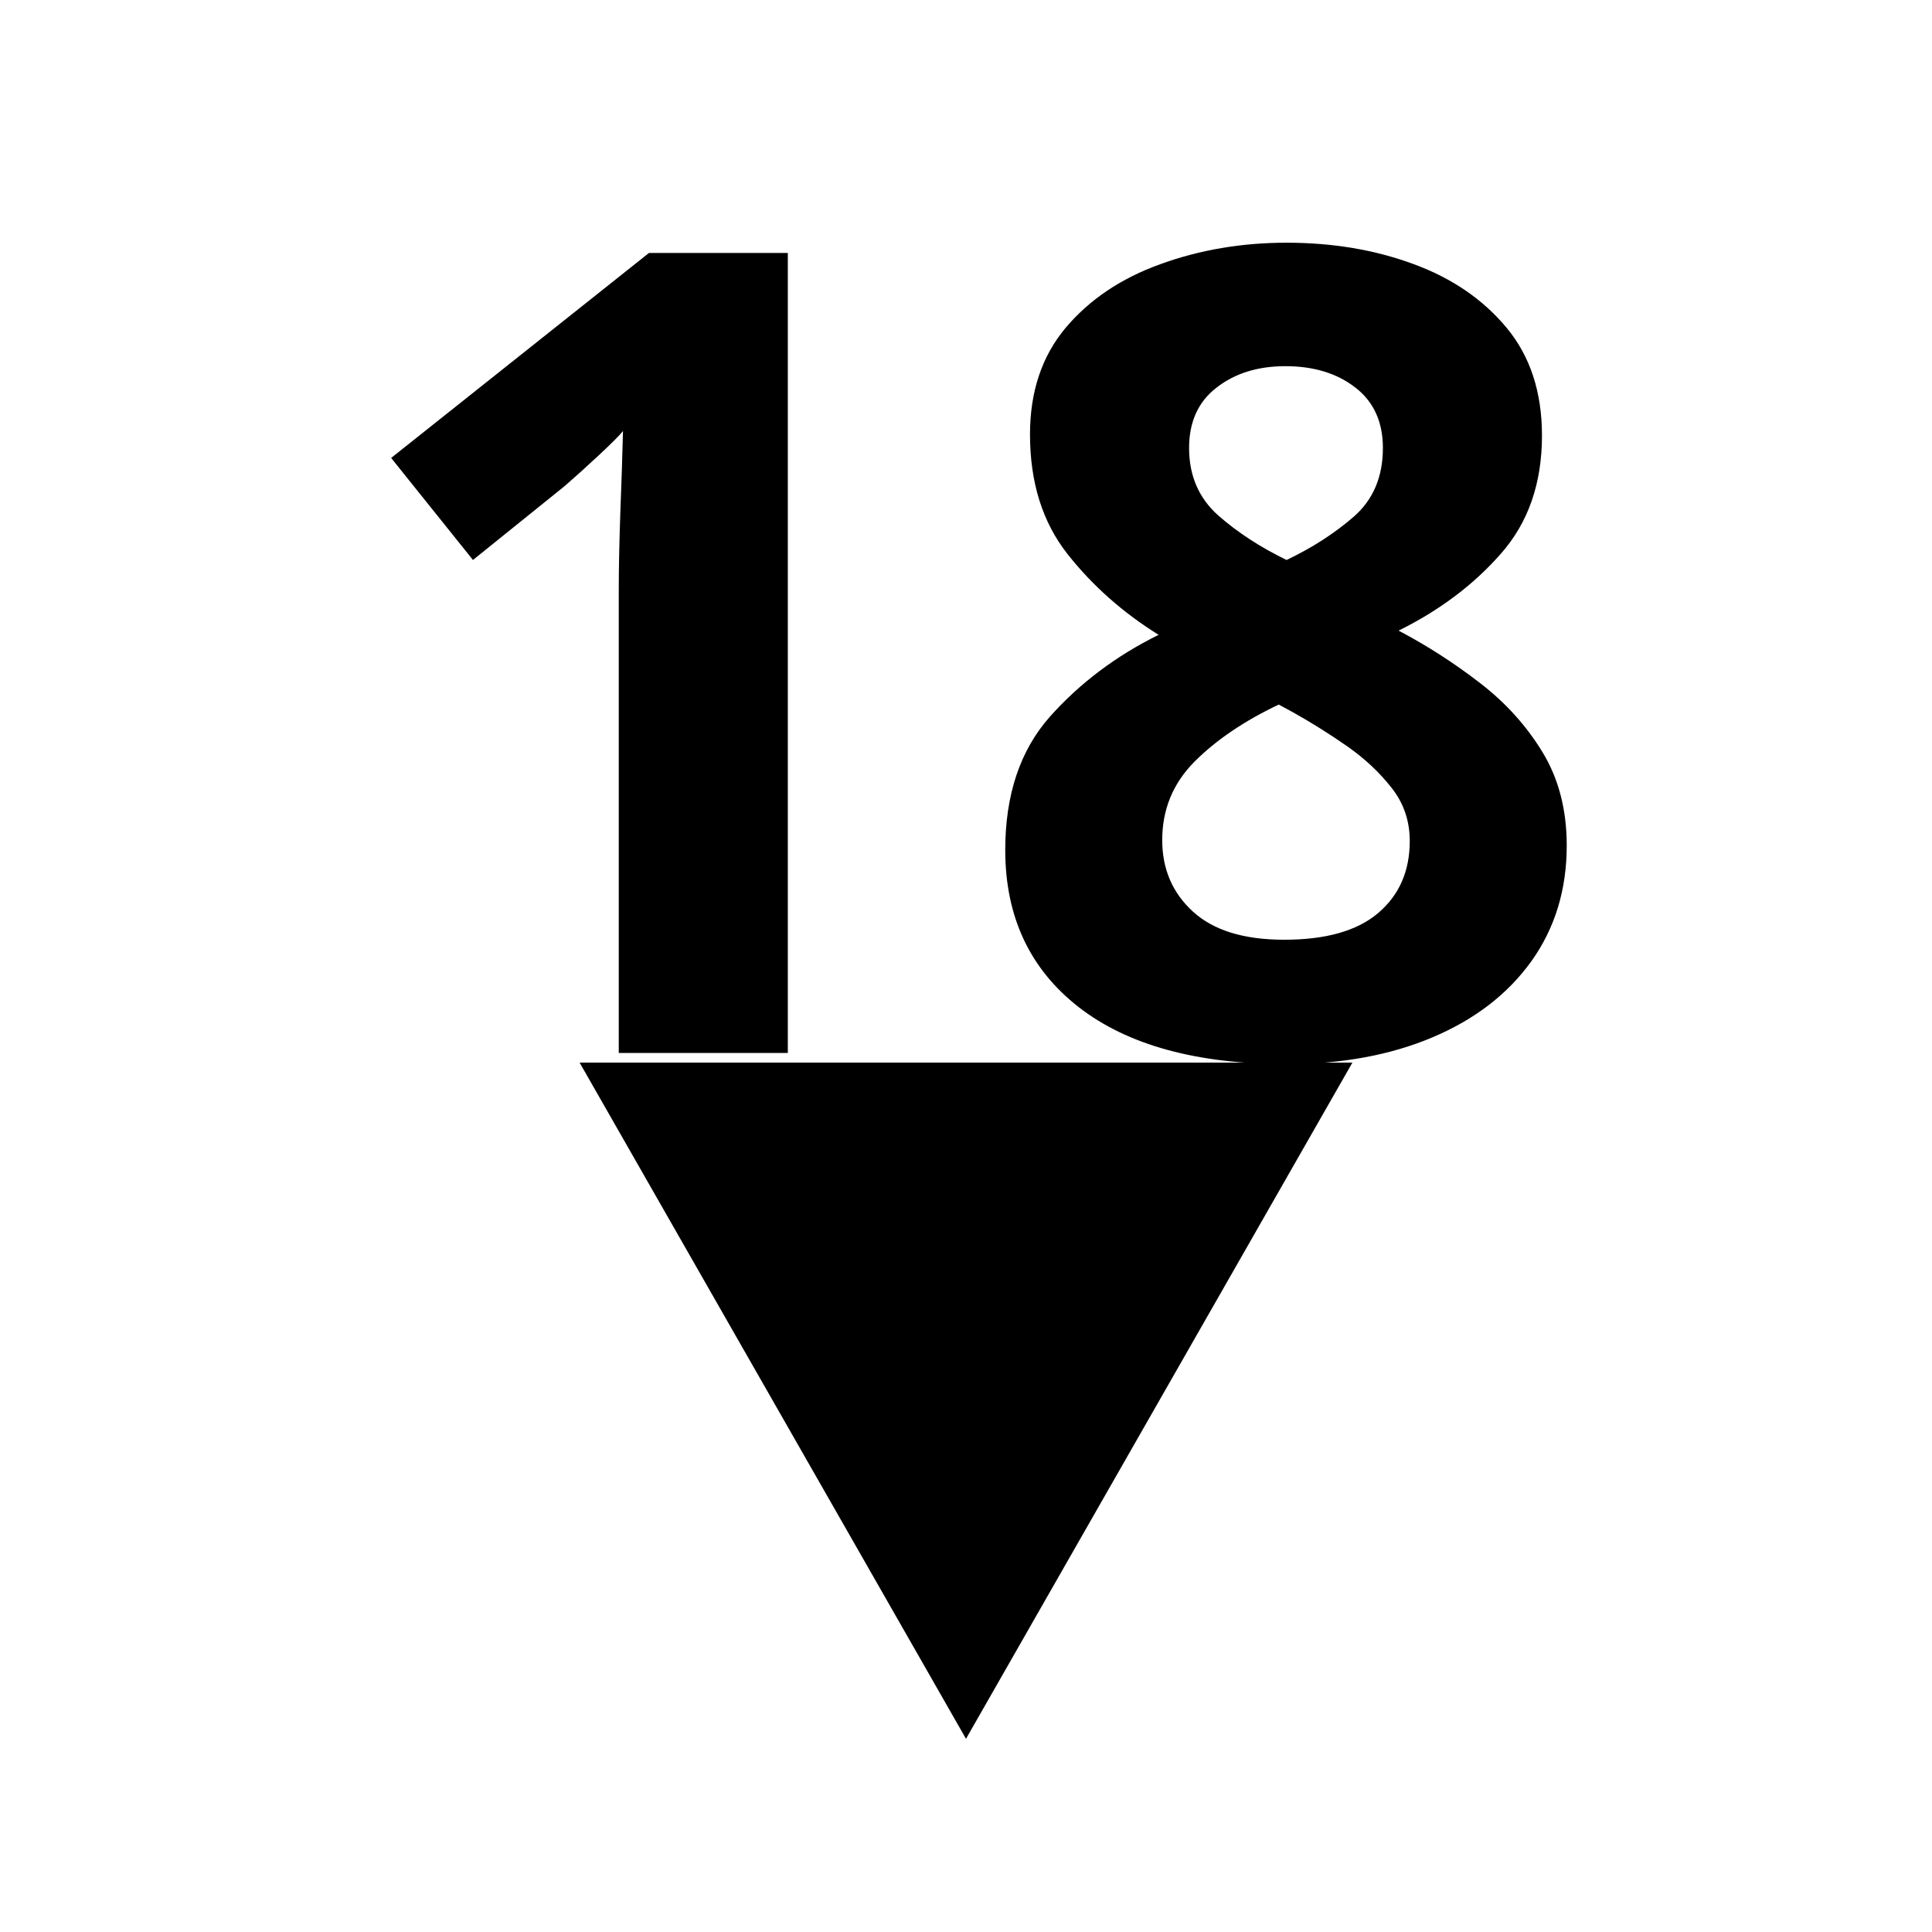
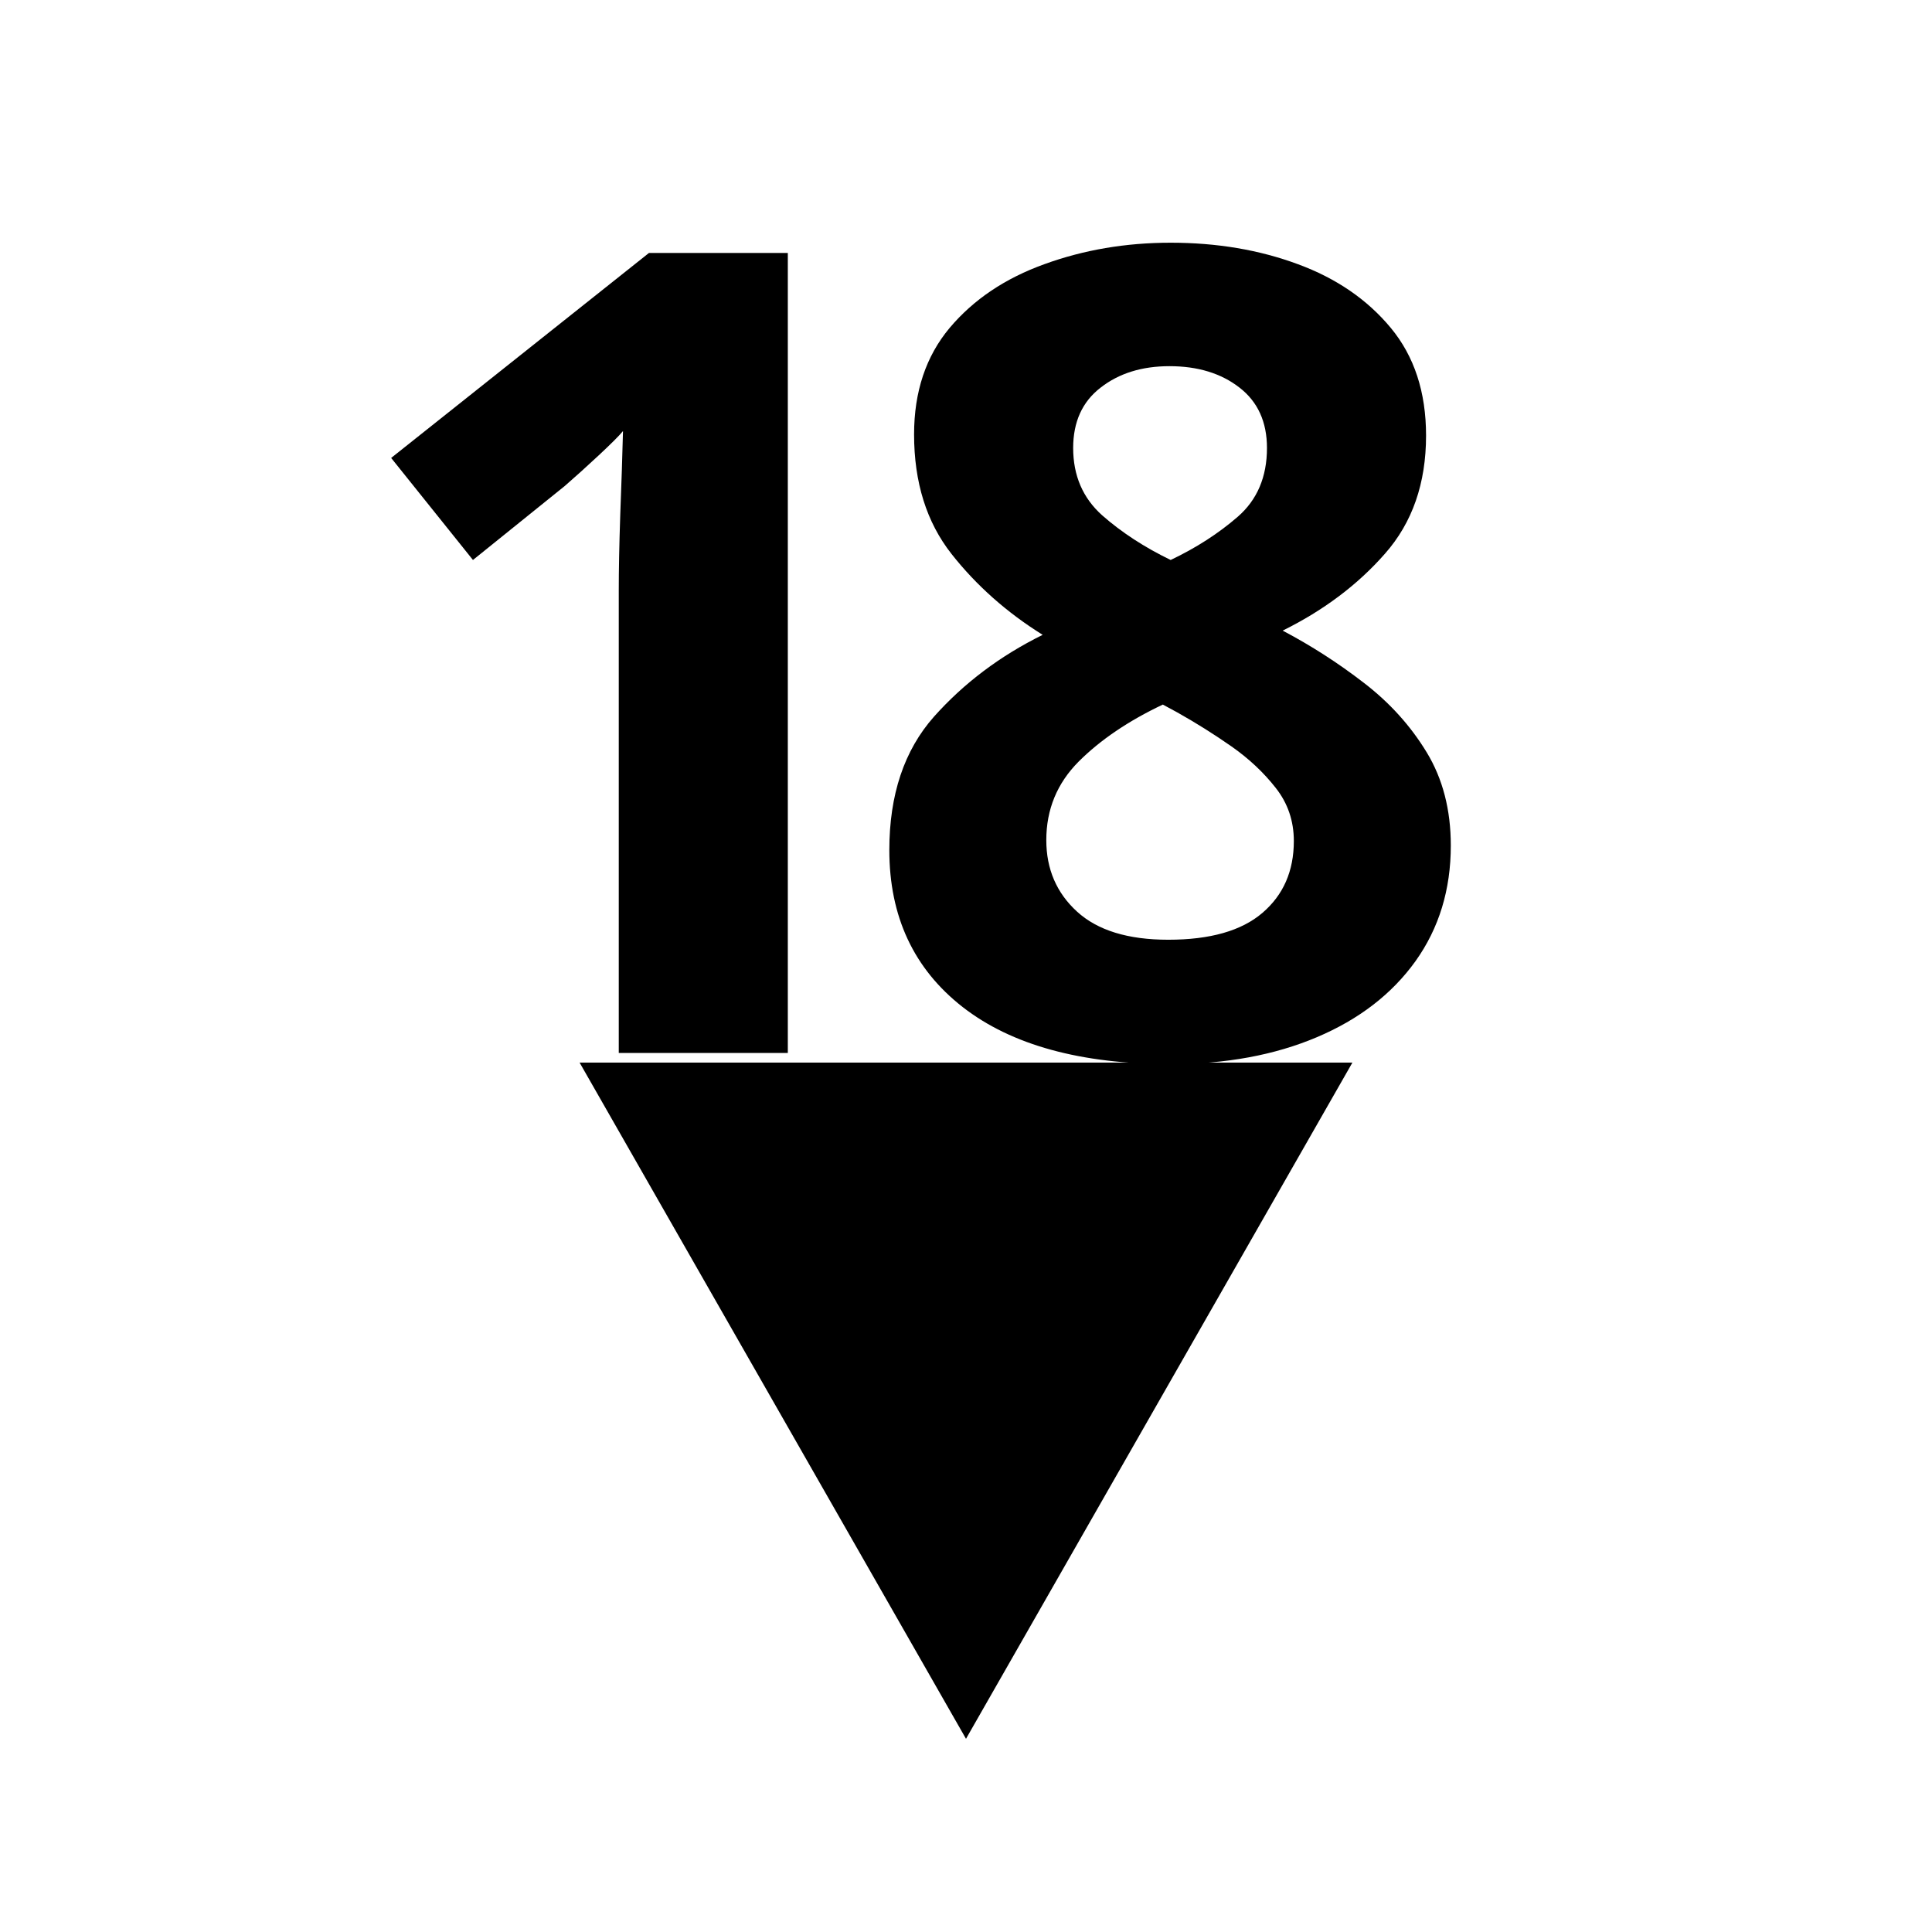
<svg xmlns="http://www.w3.org/2000/svg" xml:space="preserve" style="shape-rendering:geometricPrecision; text-rendering:geometricPrecision; image-rendering:optimizeQuality; fill-rule:evenodd; clip-rule:evenodd" viewBox="0 0 100 100">
  <g id="HM3">
    <circle style="fill: rgb(255, 255, 255); fill-rule: nonzero; opacity: 0.2; " cx="50%" cy="50%" r="45%" />
    <polygon points="30,55 70,55 50,90" style="fill:black;" />
-     <text x="50%" y="32%" text-anchor="middle" dominant-baseline="central" font-family="Amasis MT Medium" letter-spacing="0em" font-size="58" font-style="normal" font-weight="550" style="stroke: none; fill: rgb(0,0,0);">18</text>
+     <text x="47" y="32%" text-anchor="middle" dominant-baseline="central" font-family="Amasis MT Medium" letter-spacing="-6px" font-size="58" font-style="normal" font-weight="550" style="stroke: none; fill: rgb(0,0,0);">18</text>
  </g>
</svg>
